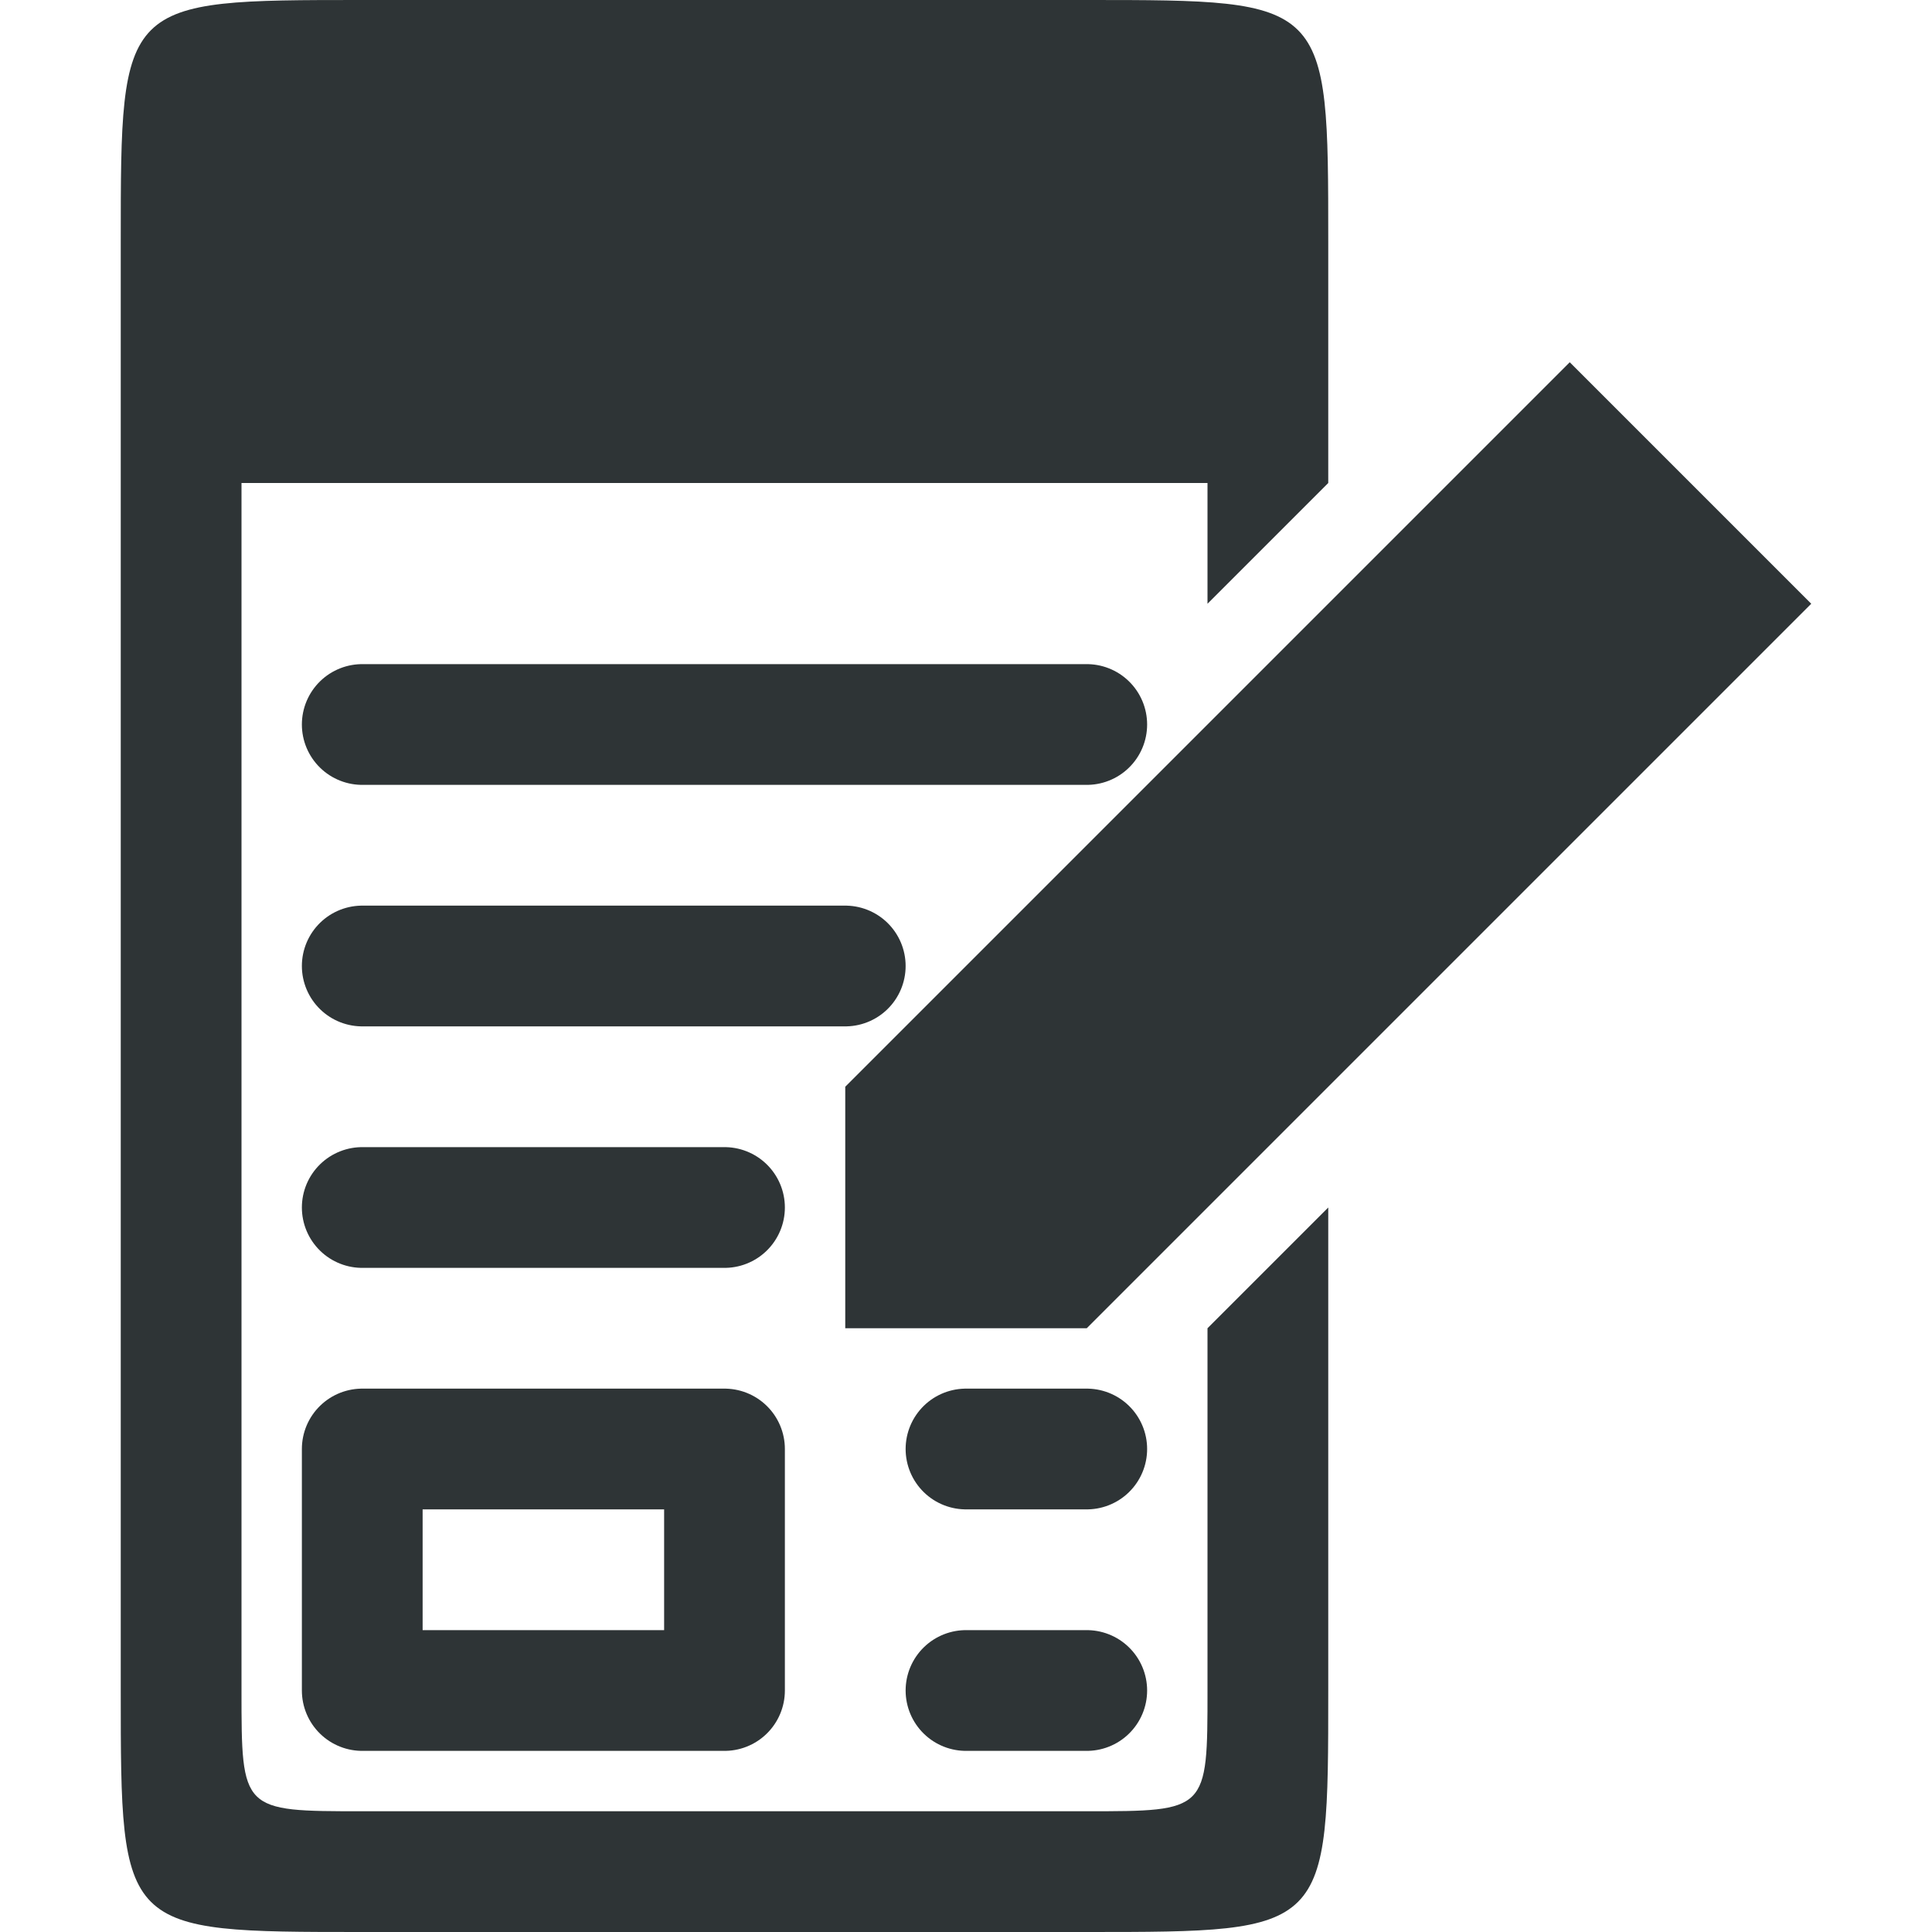
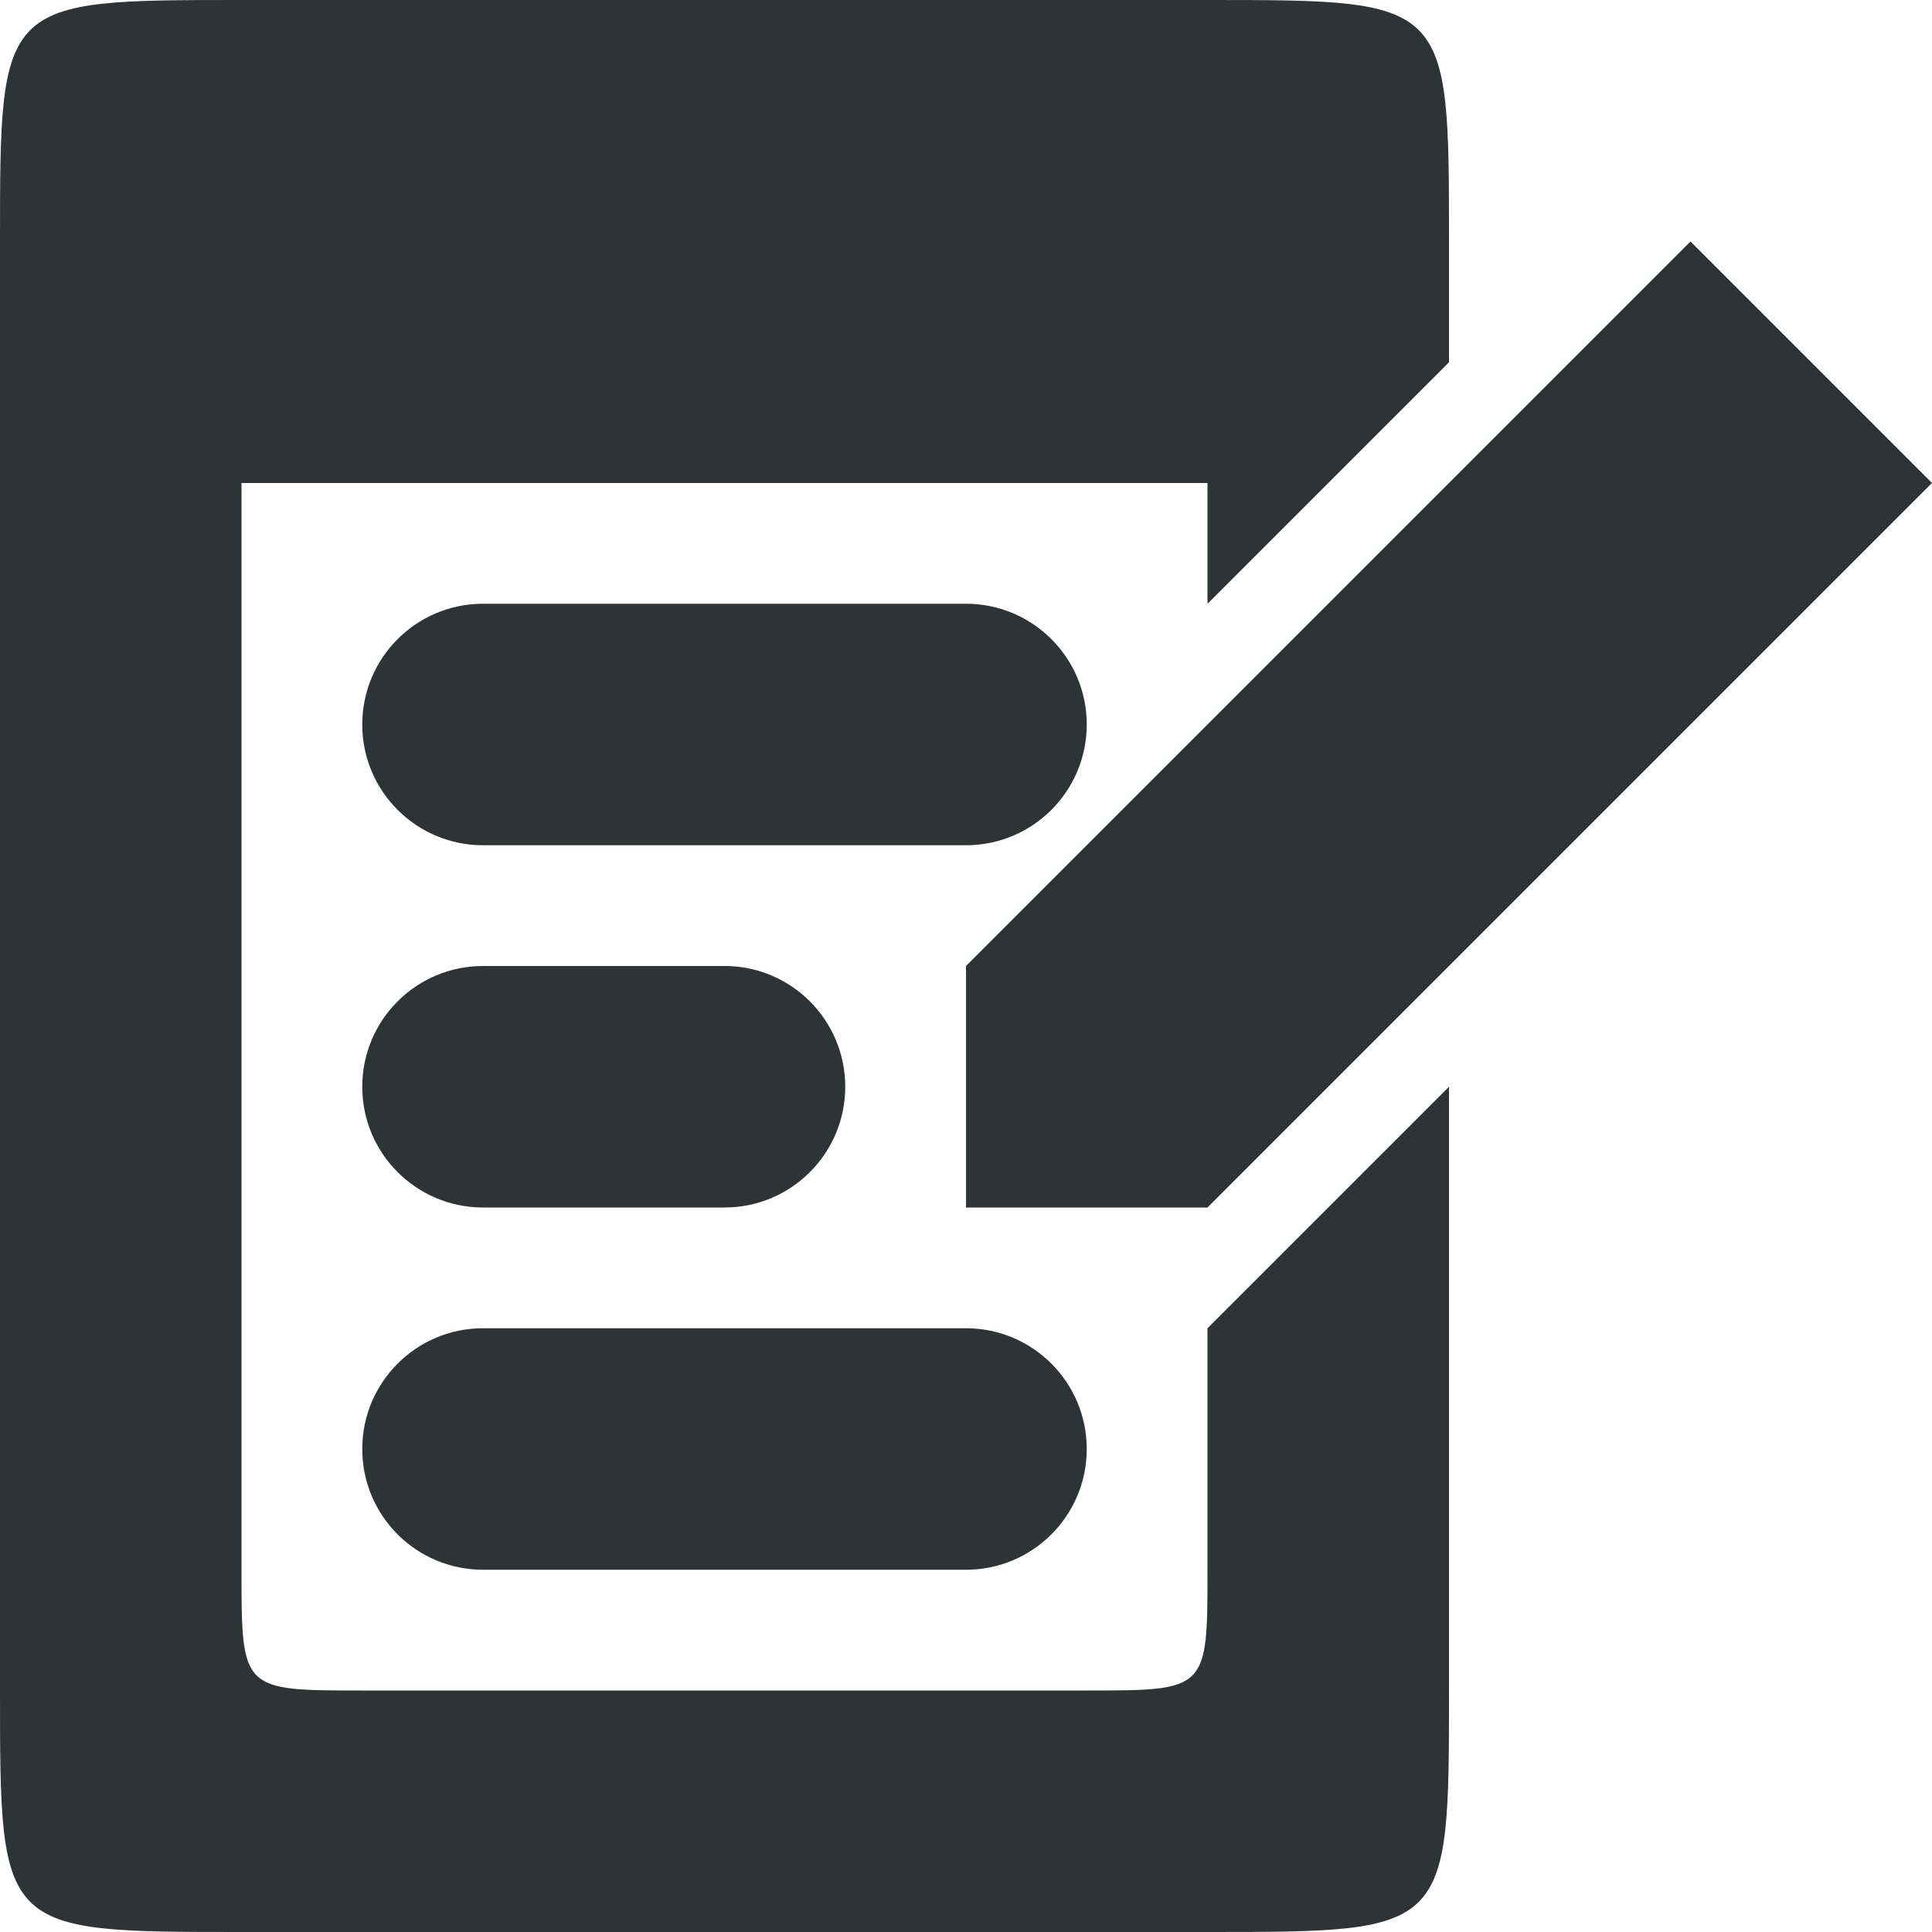
<svg xmlns="http://www.w3.org/2000/svg" width="16" height="16" version="1.1" id="svg8">
  <defs id="defs12" />
-   <path style="fill:#2e3436;stroke-width:0.145;stroke-linecap:round;stroke-linejoin:round" d="M 1,2 C 1,0 1,0 3,0 h 6 c 2,0 2,0 2,2 V 4 L 10,5 V 4 H 2 v 10 c 0,1 0,1 1,1 h 6 c 1,0 1,0 1,-1 v -3 l 1,-1 v 4 c 0,2 0,2 -2,2 H 3 C 1,16 1,16 1,14 Z" id="path444" />
-   <path style="fill:#2e3436;stroke-width:0.145;stroke-linecap:round;stroke-linejoin:round" d="M 13,3 7,9 v 2 h 2 l 6,-6 z" id="path516" />
-   <path style="fill:none;stroke:#2e3436;stroke-width:1;stroke-linecap:round;stroke-linejoin:round;stroke-dasharray:none;stroke-opacity:1" d="M 3,6 H 9" id="path2177" />
-   <path style="fill:none;stroke:#2e3436;stroke-width:1;stroke-linecap:round;stroke-linejoin:round;stroke-dasharray:none;stroke-opacity:1" d="M 3,8 H 7" id="path2179" />
-   <path style="fill:none;stroke:#2e3436;stroke-width:1;stroke-linecap:round;stroke-linejoin:round;stroke-dasharray:none;stroke-opacity:1" d="M 3,10 H 6" id="path2181" />
-   <path style="fill:none;stroke:#2e3436;stroke-width:1;stroke-linecap:round;stroke-linejoin:round;stroke-dasharray:none;stroke-opacity:1" d="M 8,12 H 9" id="path2183" />
-   <path style="fill:none;stroke:#2e3436;stroke-width:1;stroke-linecap:round;stroke-linejoin:round;stroke-dasharray:none;stroke-opacity:1" d="M 8,14 H 9" id="path2185" />
-   <path style="fill:none;stroke:#2e3436;stroke-width:1;stroke-linecap:round;stroke-linejoin:round;stroke-dasharray:none;stroke-opacity:1" d="m 3,12 h 3 v 0 2 H 3 Z" id="path2198" />
+   <path style="fill:#2e3436;stroke-width:0.145;stroke-linecap:round;stroke-linejoin:round" d="M 0,2 C 0,0 0,0 2,0 h 8 c 2,0 2,0 2,2 V 3 L 10,5 V 4 H 2 v 9 c 0,1 0,1 1,1 h 6 c 1,0 1,0 1,-1 v -2 l 2,-2 v 5 c 0,2 0,2 -2,2 H 2 C 0,16 0,16 0,14 Z" id="path444" />
+   <path style="fill:#2e3436;stroke-width:0.145;stroke-linecap:round;stroke-linejoin:round" d="M 14,2 8,8 v 2 h 2 l 6,-6 z" id="path516" />
+   <path style="color:#000000;fill:#2e3436;stroke-linecap:round;stroke-linejoin:round;-inkscape-stroke:none" d="M 4,5 A 1,1 0 0 0 3,6 1,1 0 0 0 4,7 H 8 A 1,1 0 0 0 9,6 1,1 0 0 0 8,5 Z" id="path2177" />
+   <path style="color:#000000;fill:#2e3436;stroke-linecap:round;stroke-linejoin:round;-inkscape-stroke:none" d="M 4,8 A 1,1 0 0 0 3,9 1,1 0 0 0 4,10 H 6 A 1,1 0 0 0 7,9 1,1 0 0 0 6,8 Z" id="path2177-3" />
+   <path style="color:#000000;fill:#2e3436;stroke-linecap:round;stroke-linejoin:round;-inkscape-stroke:none" d="m 4,11 a 1,1 0 0 0 -1,1 1,1 0 0 0 1,1 H 8 A 1,1 0 0 0 9,12 1,1 0 0 0 8,11 Z" id="path2177-3-6" />
</svg>
